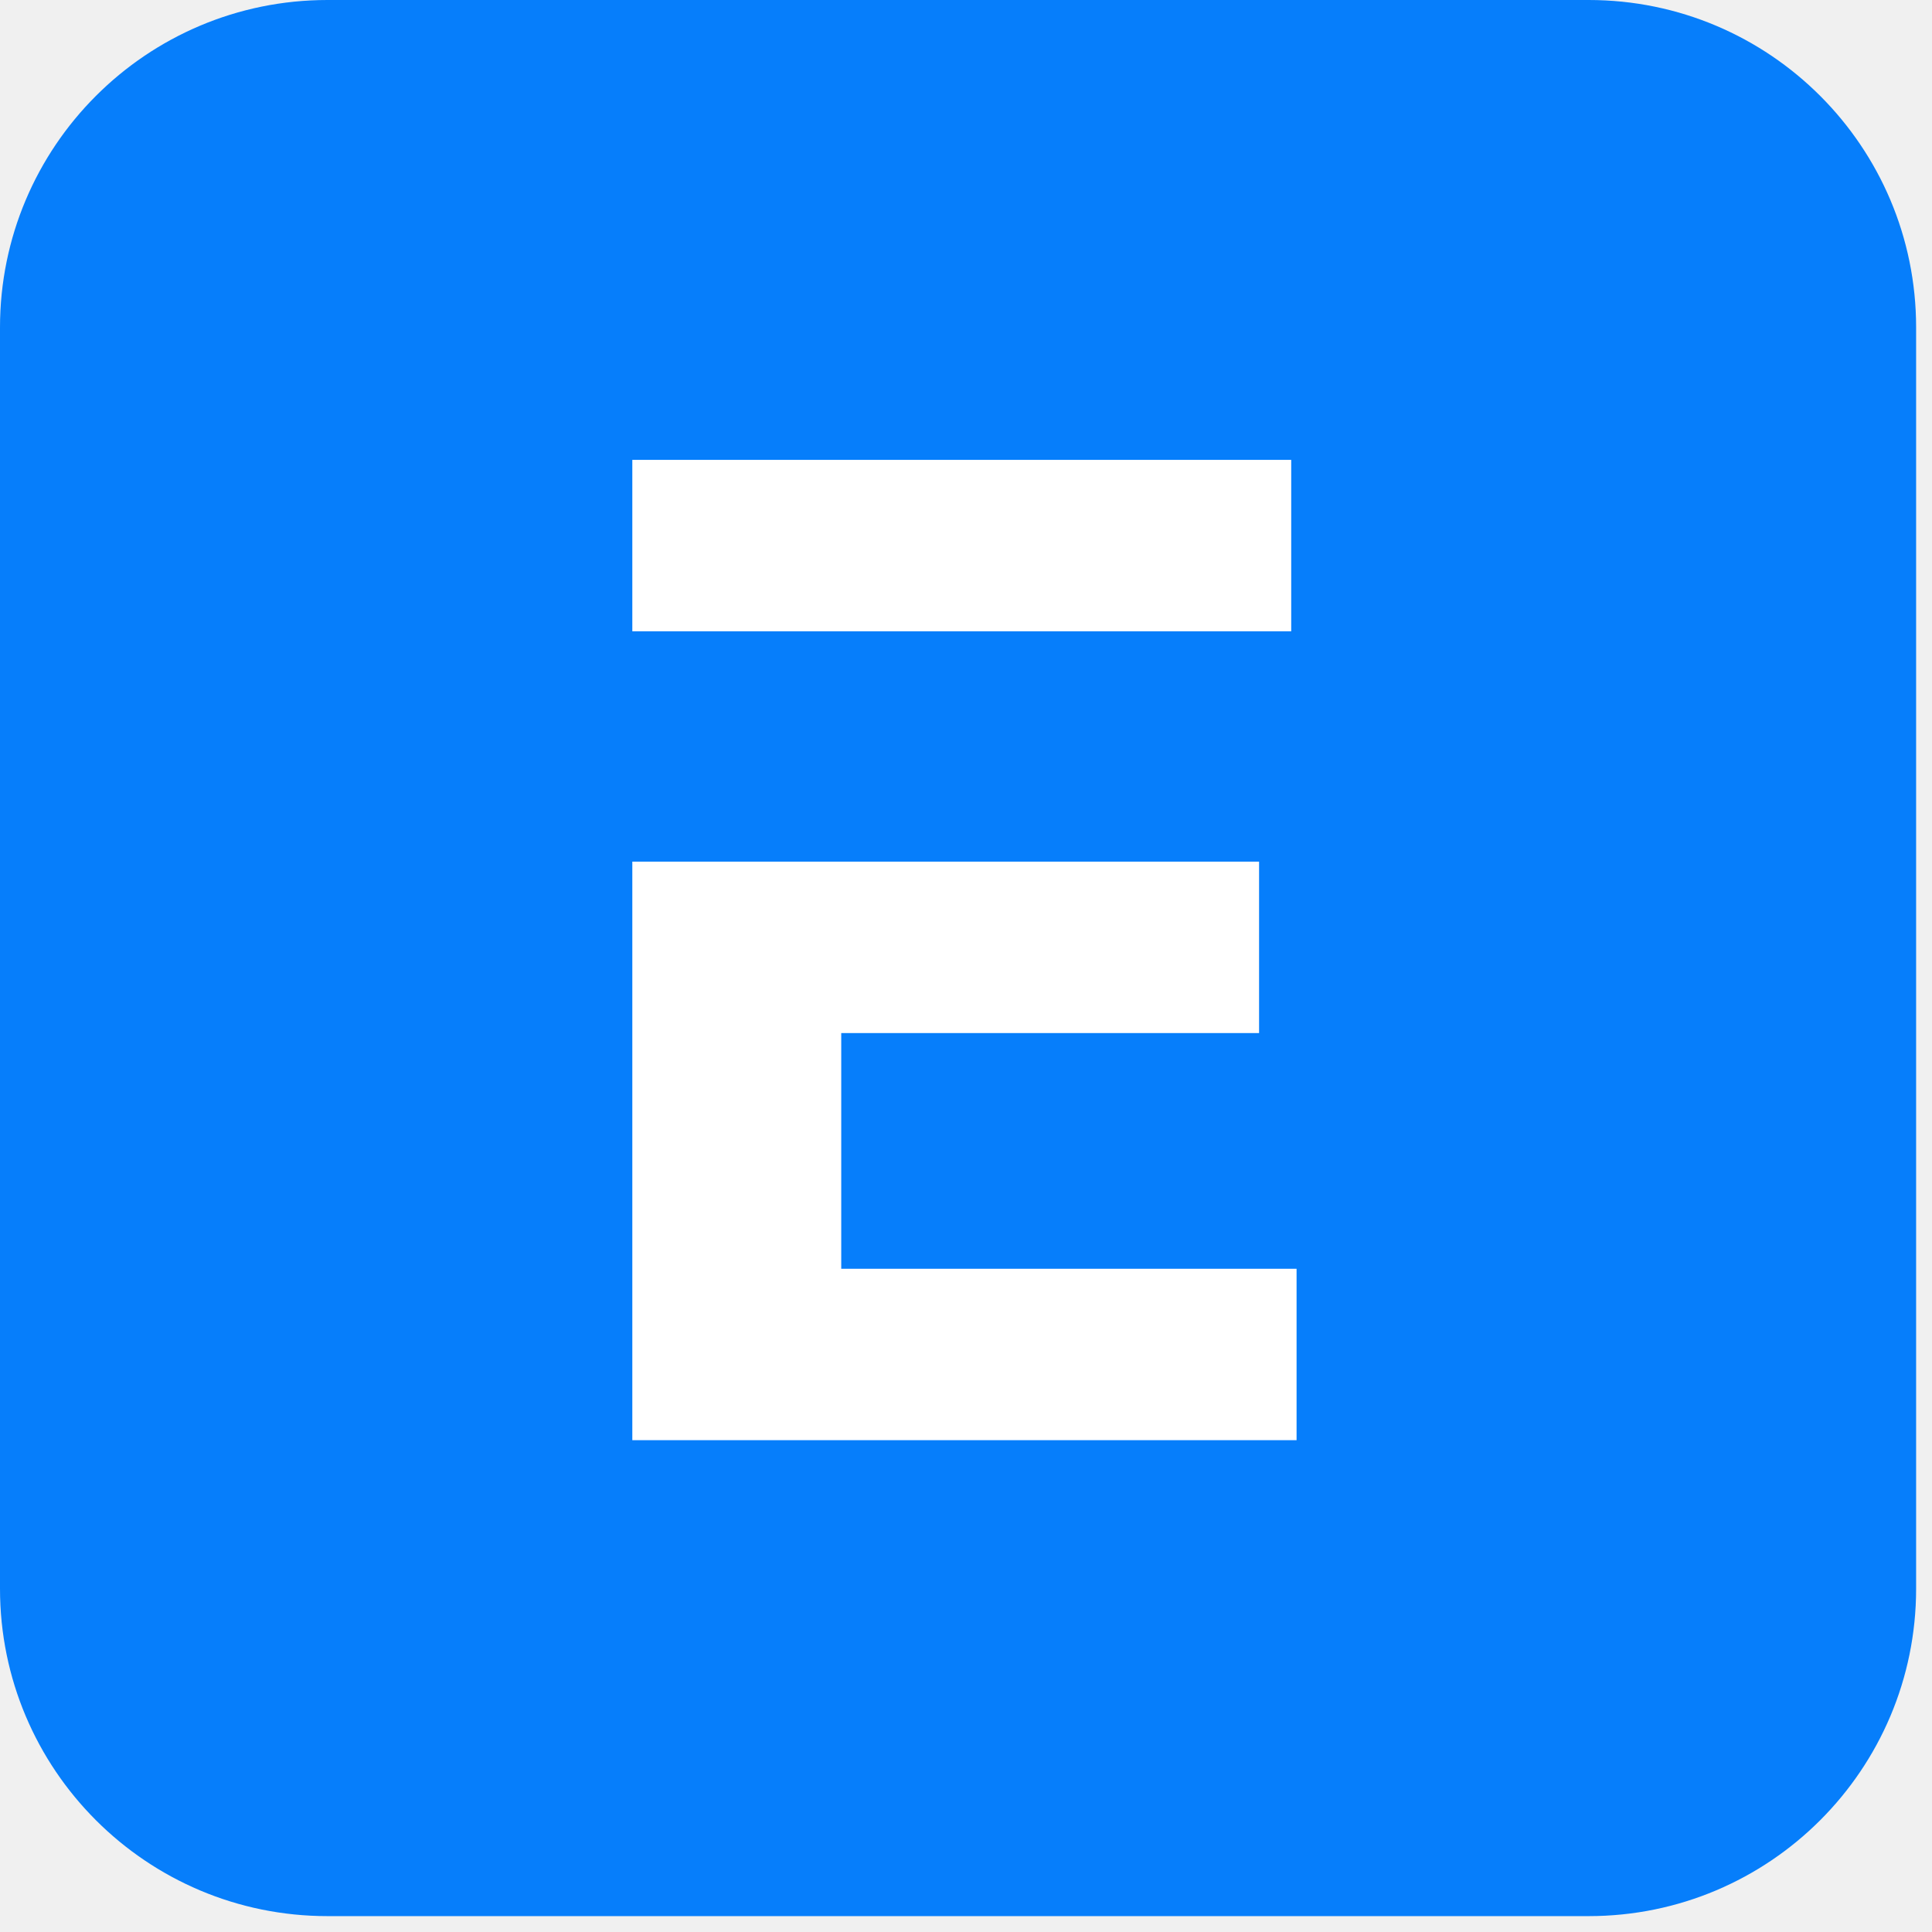
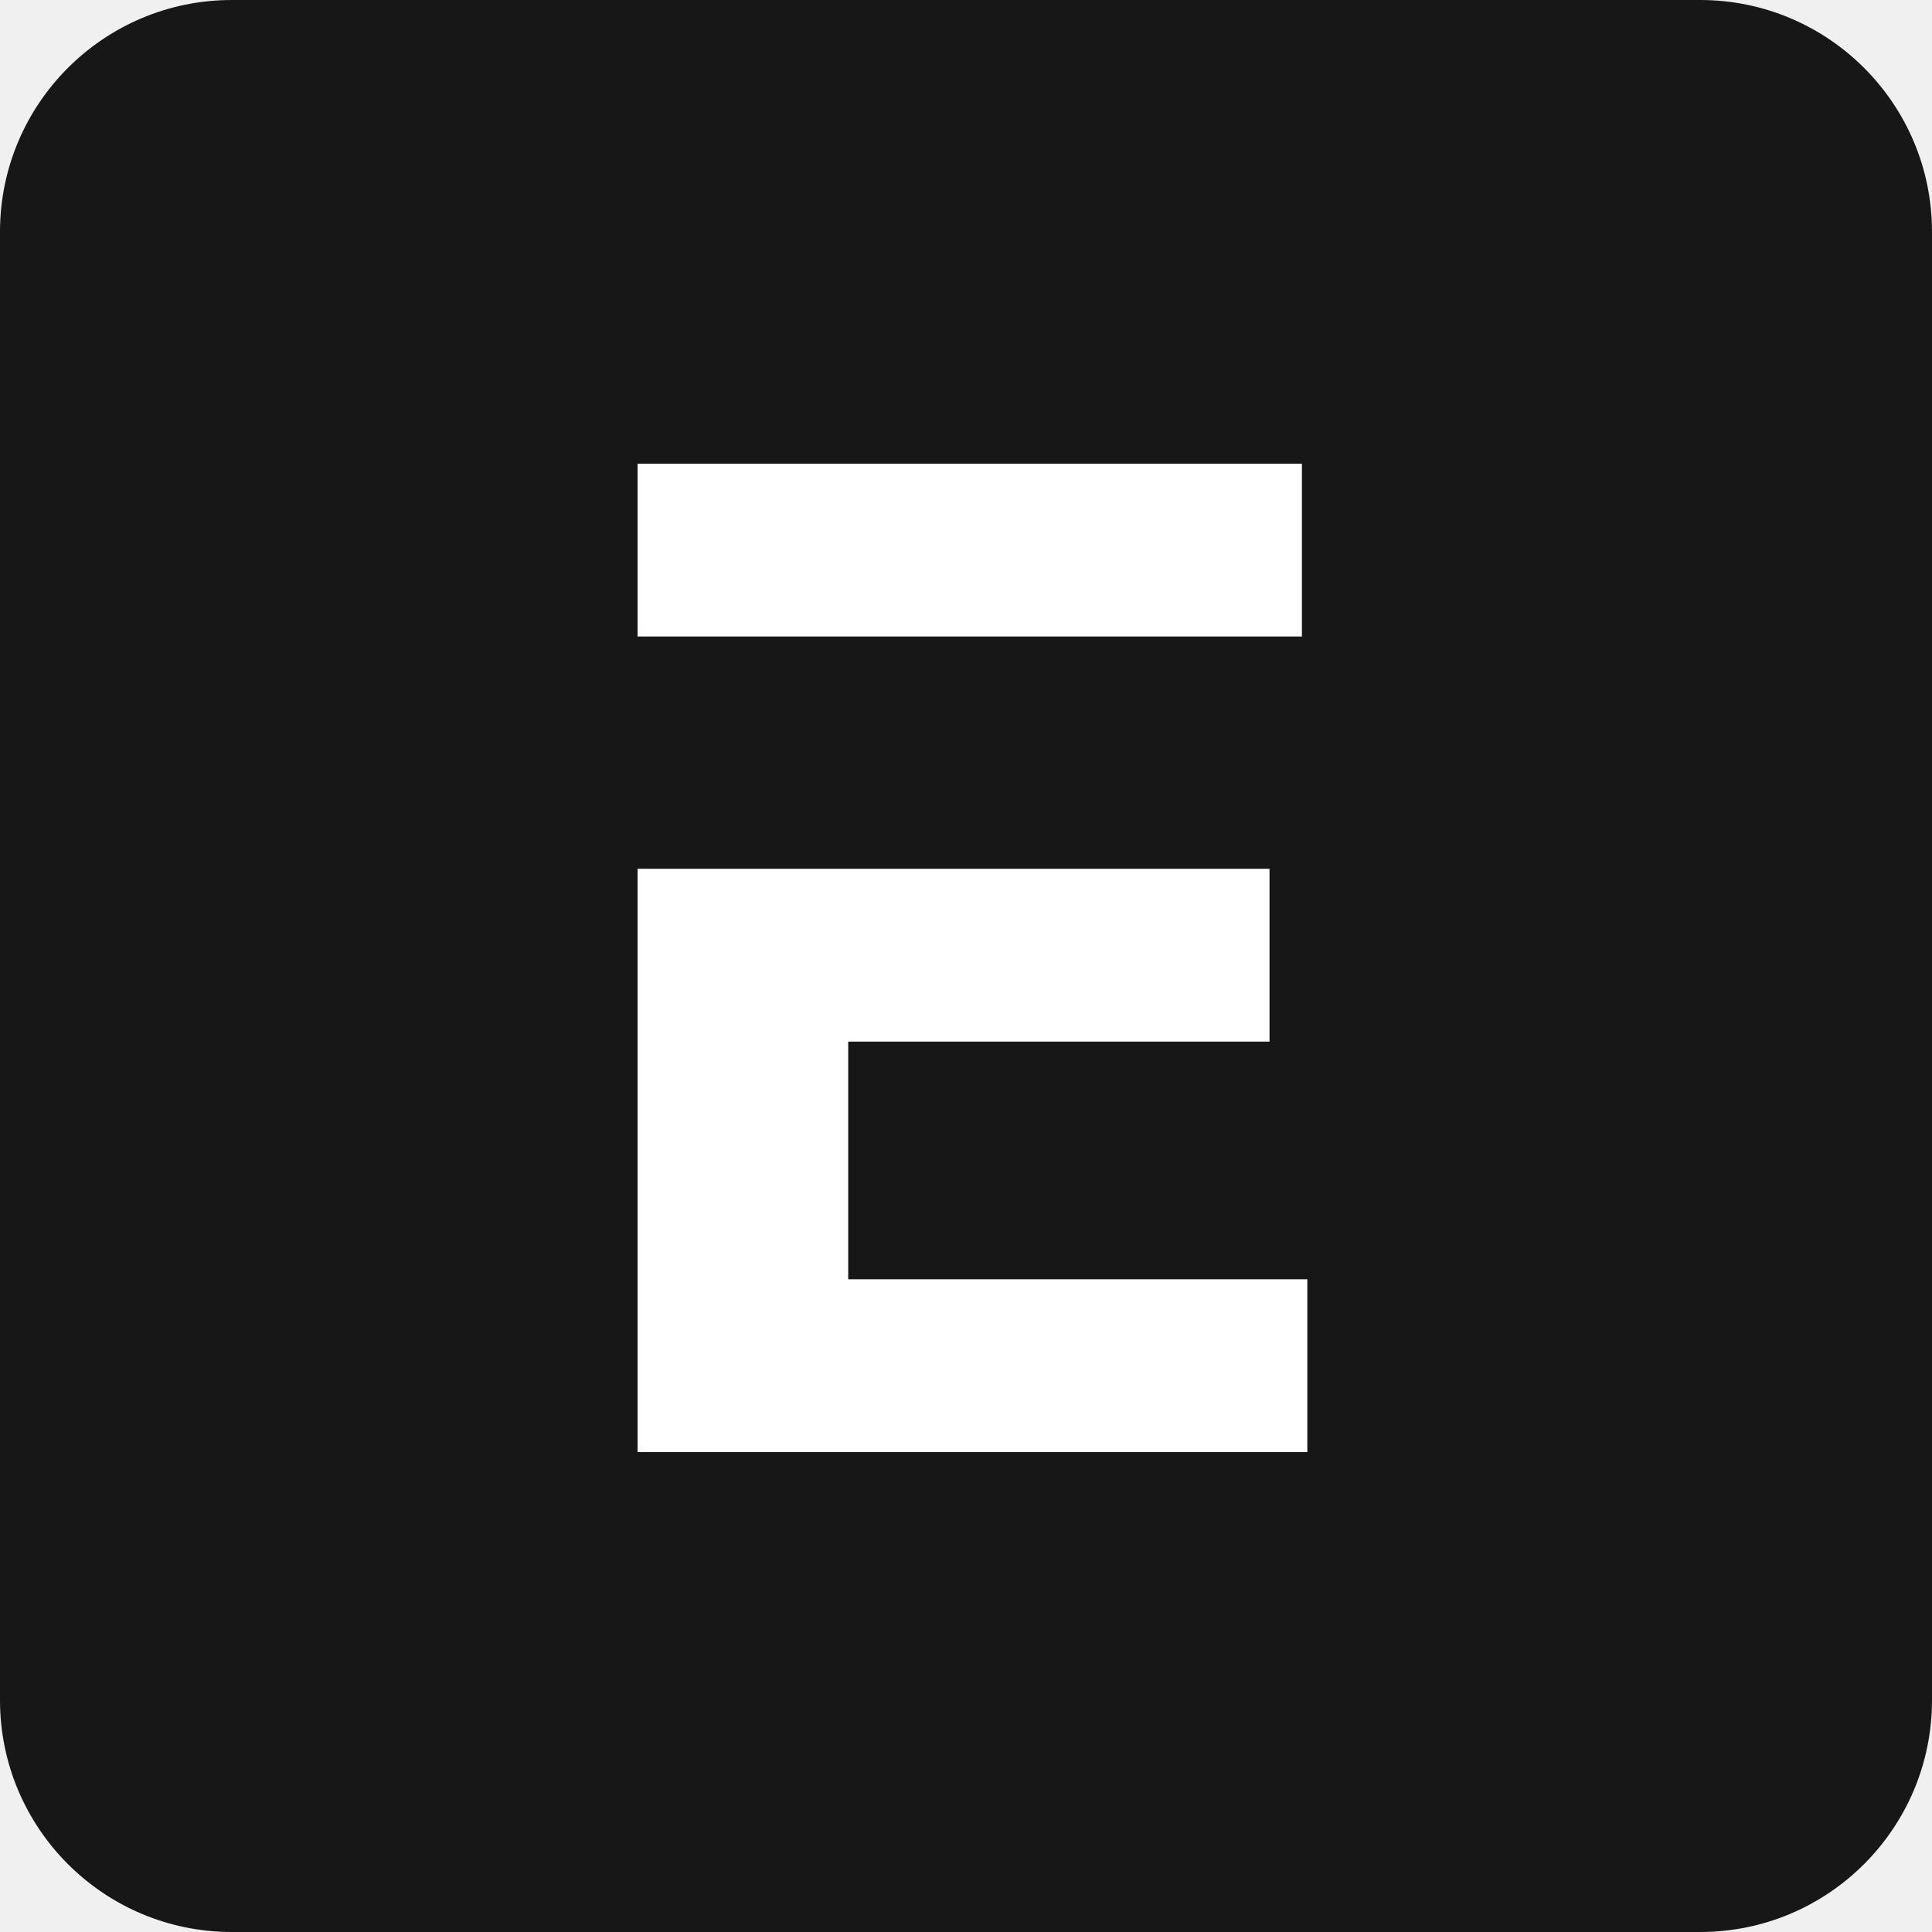
- <svg xmlns="http://www.w3.org/2000/svg" width="118" height="118" viewBox="0 0 118 118" fill="none">
-   <path d="M0 20C0 8.954 8.954 0 20 0H97.03C108.076 0 117.03 8.954 117.03 20V97.03C117.03 108.076 108.076 117.03 97.03 117.03H20C8.954 117.03 0 108.076 0 97.03V20Z" fill="#067EFB" />
-   <path fill-rule="evenodd" clip-rule="evenodd" d="M78.863 38.557H76.9H51.38H38.62V28.087H78.863V38.557ZM51.38 63.096V77.492H79.19V87.961H38.62V52.626H51.38H76.9V63.096H51.38Z" fill="white" />
+ <svg xmlns="http://www.w3.org/2000/svg" width="100" height="100" viewBox="0 0 100 100" fill="none">
+   <path d="M0 12C0 5.373 5.373 0 12 0H88C94.627 0 100 5.373 100 12V88C100 94.627 94.627 100 88 100H12C5.373 100 0 94.627 0 88V12Z" fill="#171717" />
+   <path d="M65.71 32.946H67.387V24H33V32.946H43.903H65.71Z" fill="white" />
+   <path d="M43.903 66.215V53.914H65.71V44.968H43.903H33V75.161H67.667V66.215H43.903Z" fill="white" />
</svg>
